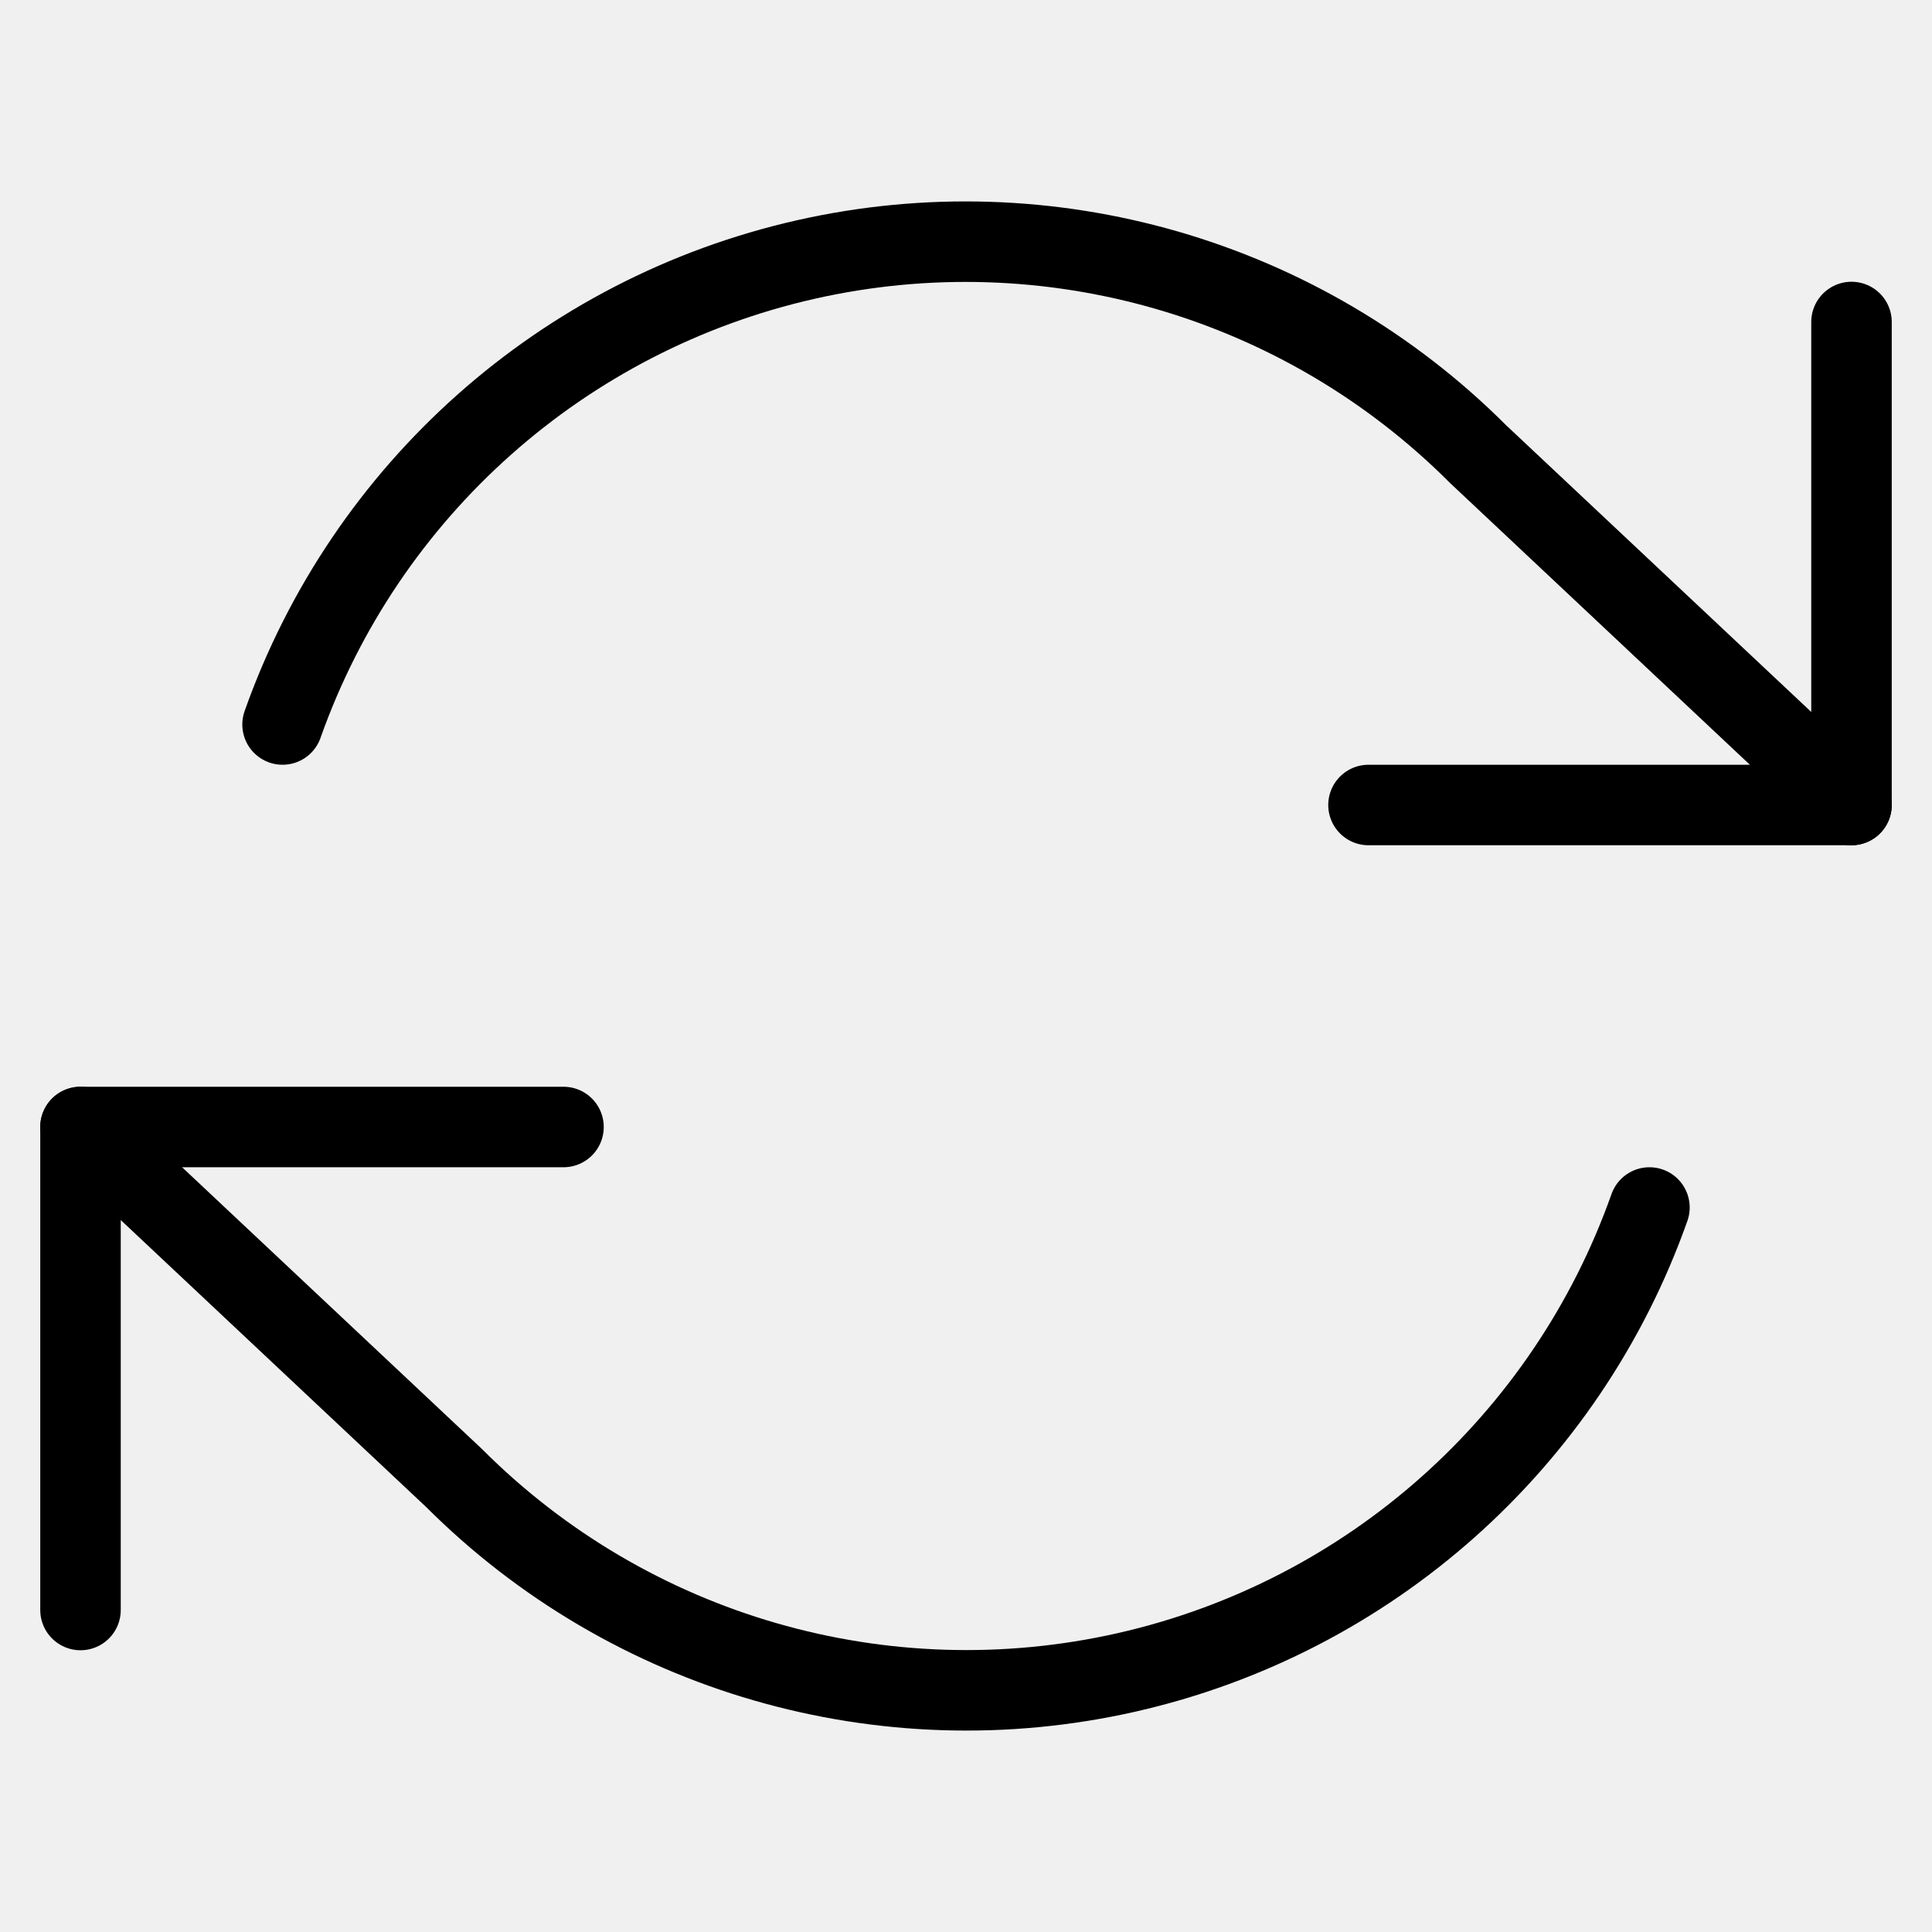
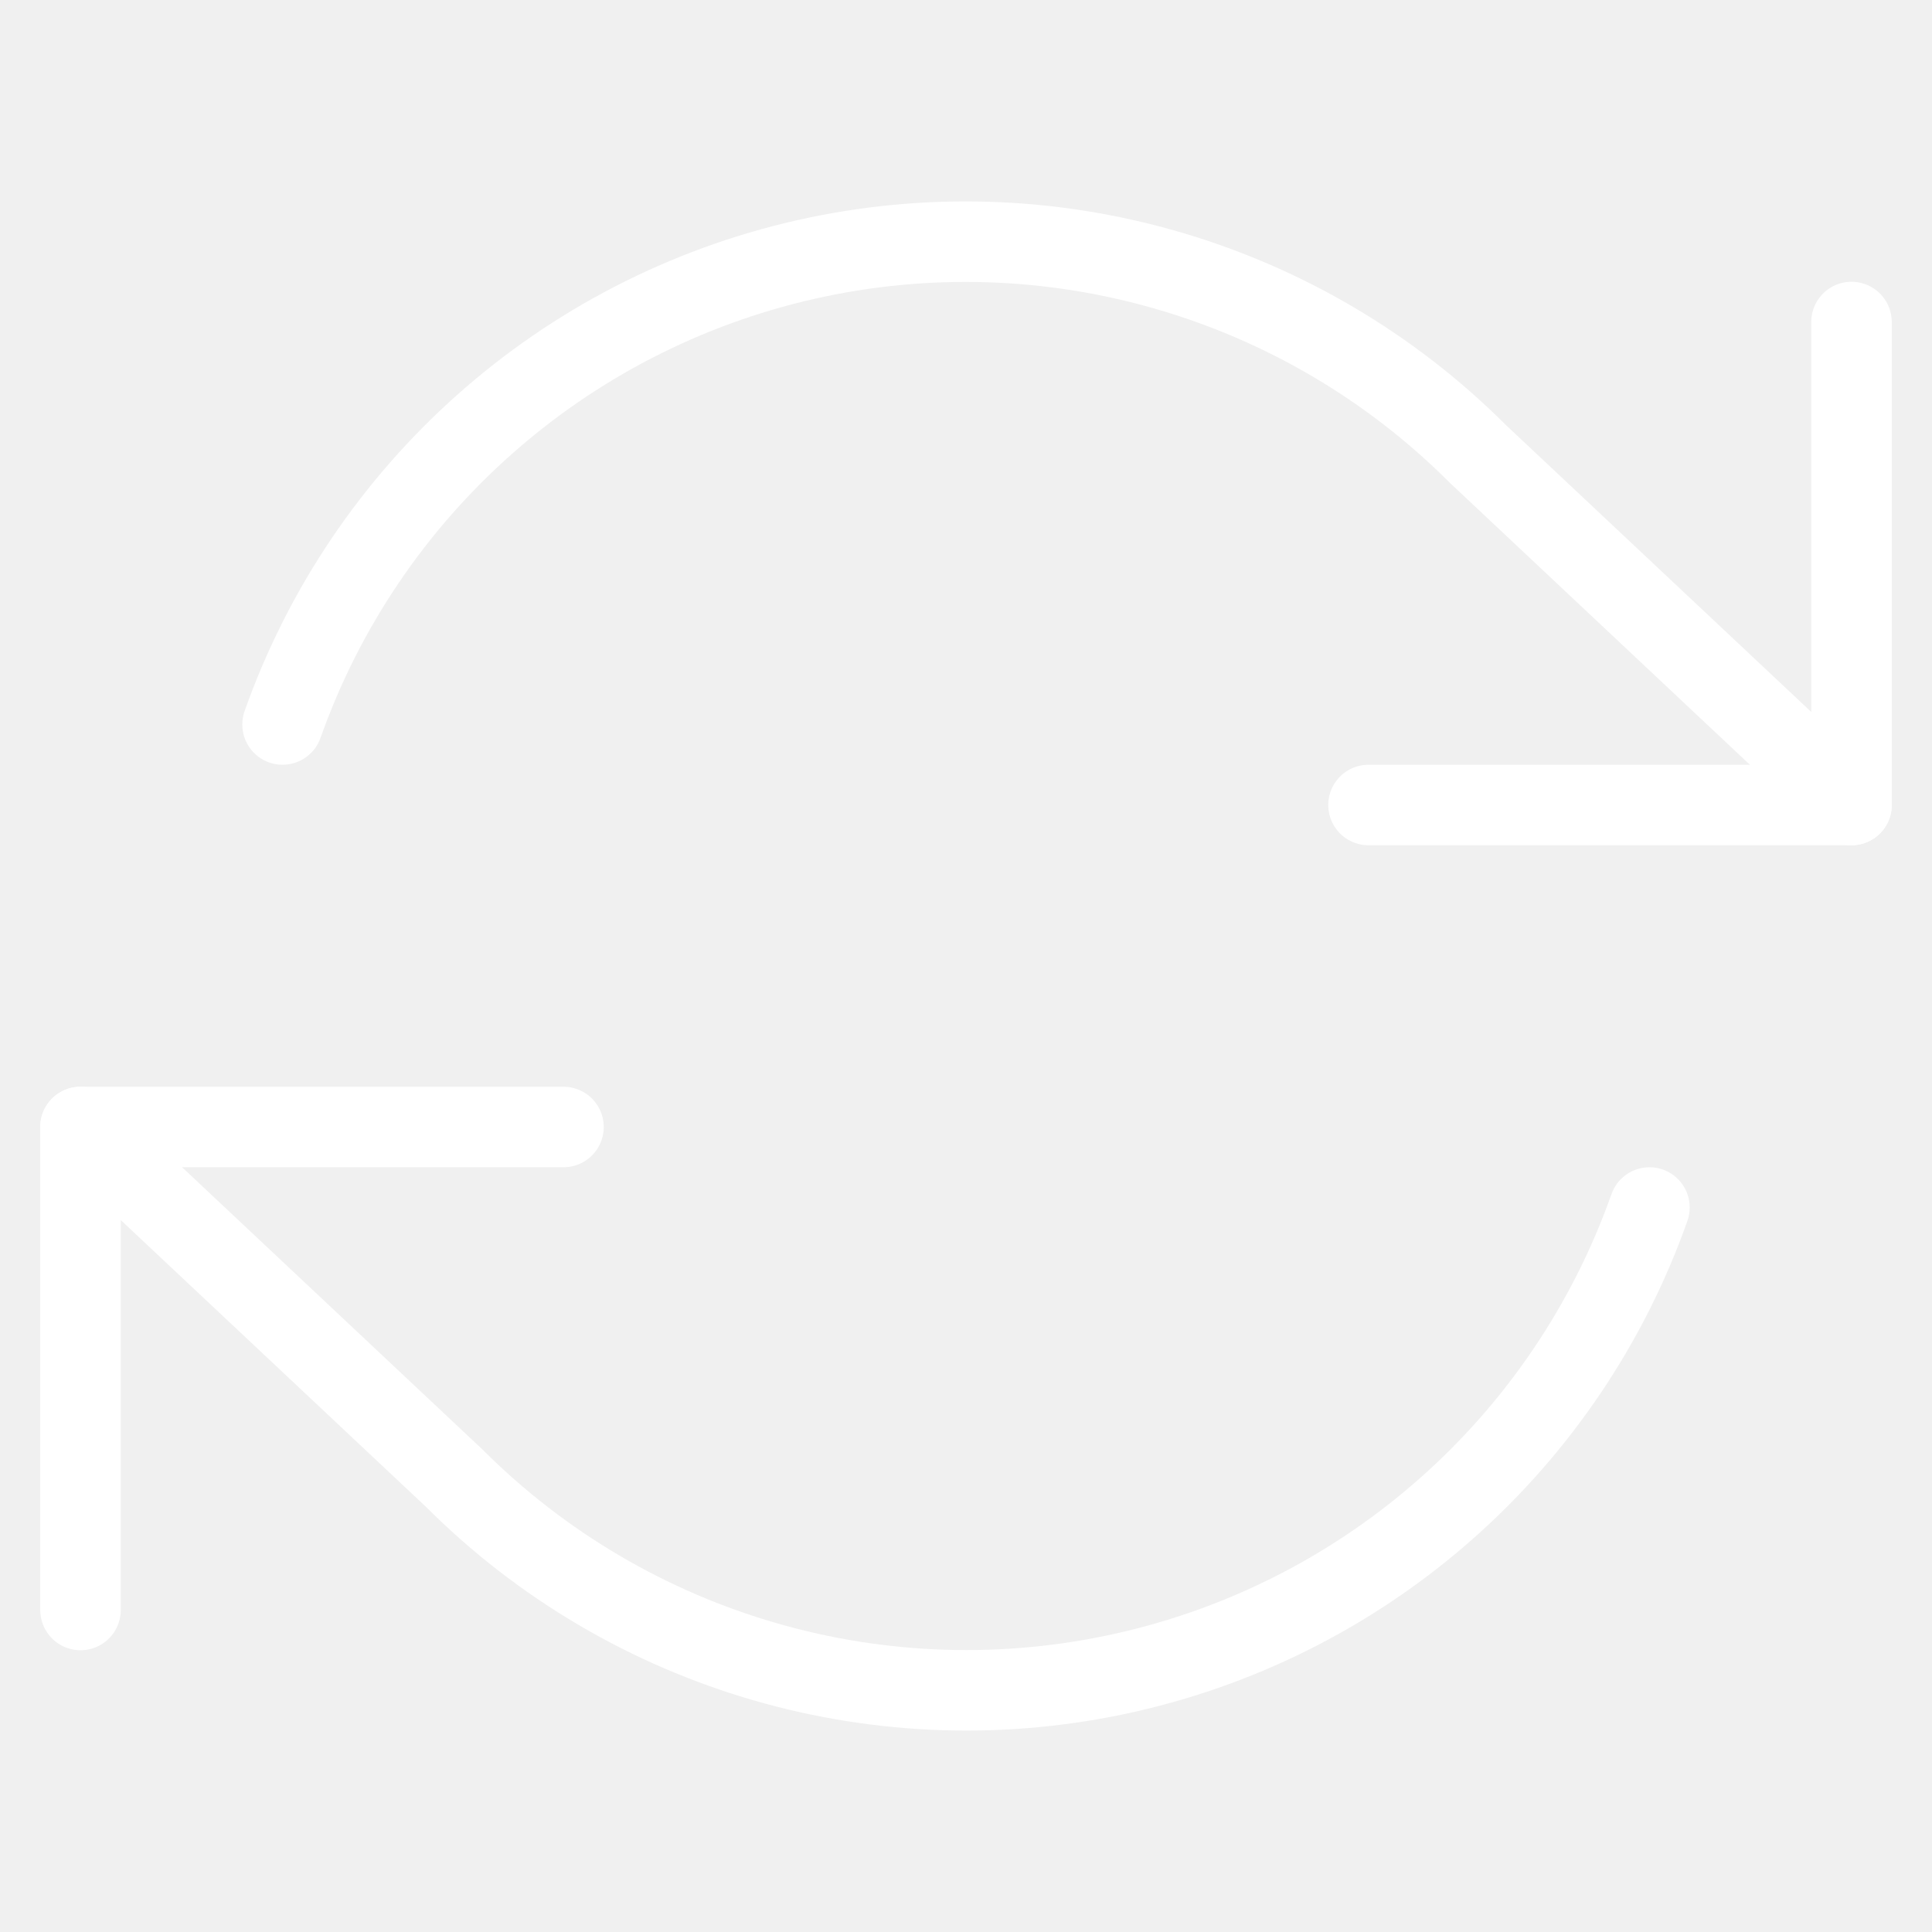
- <svg xmlns="http://www.w3.org/2000/svg" width="36" height="36" viewBox="0 0 24 24" fill="none" stroke="currentColor" stroke-width="1" stroke-linecap="round" stroke-linejoin="round" class="feather feather-refresh-cw">
+ <svg xmlns="http://www.w3.org/2000/svg" width="36" height="36" viewBox="0 0 24 24" fill="none" stroke="white" stroke-width="1" stroke-linecap="round" stroke-linejoin="round" class="feather feather-refresh-cw">
  <polyline points="23 4 23 10 17 10" />
  <polyline points="1 20 1 14 7 14" />
  <path d="M3.51 9a9 9 0 0 1 14.85-3.36L23 10M1 14l4.64 4.36A9 9 0 0 0 20.49 15" />
</svg>
